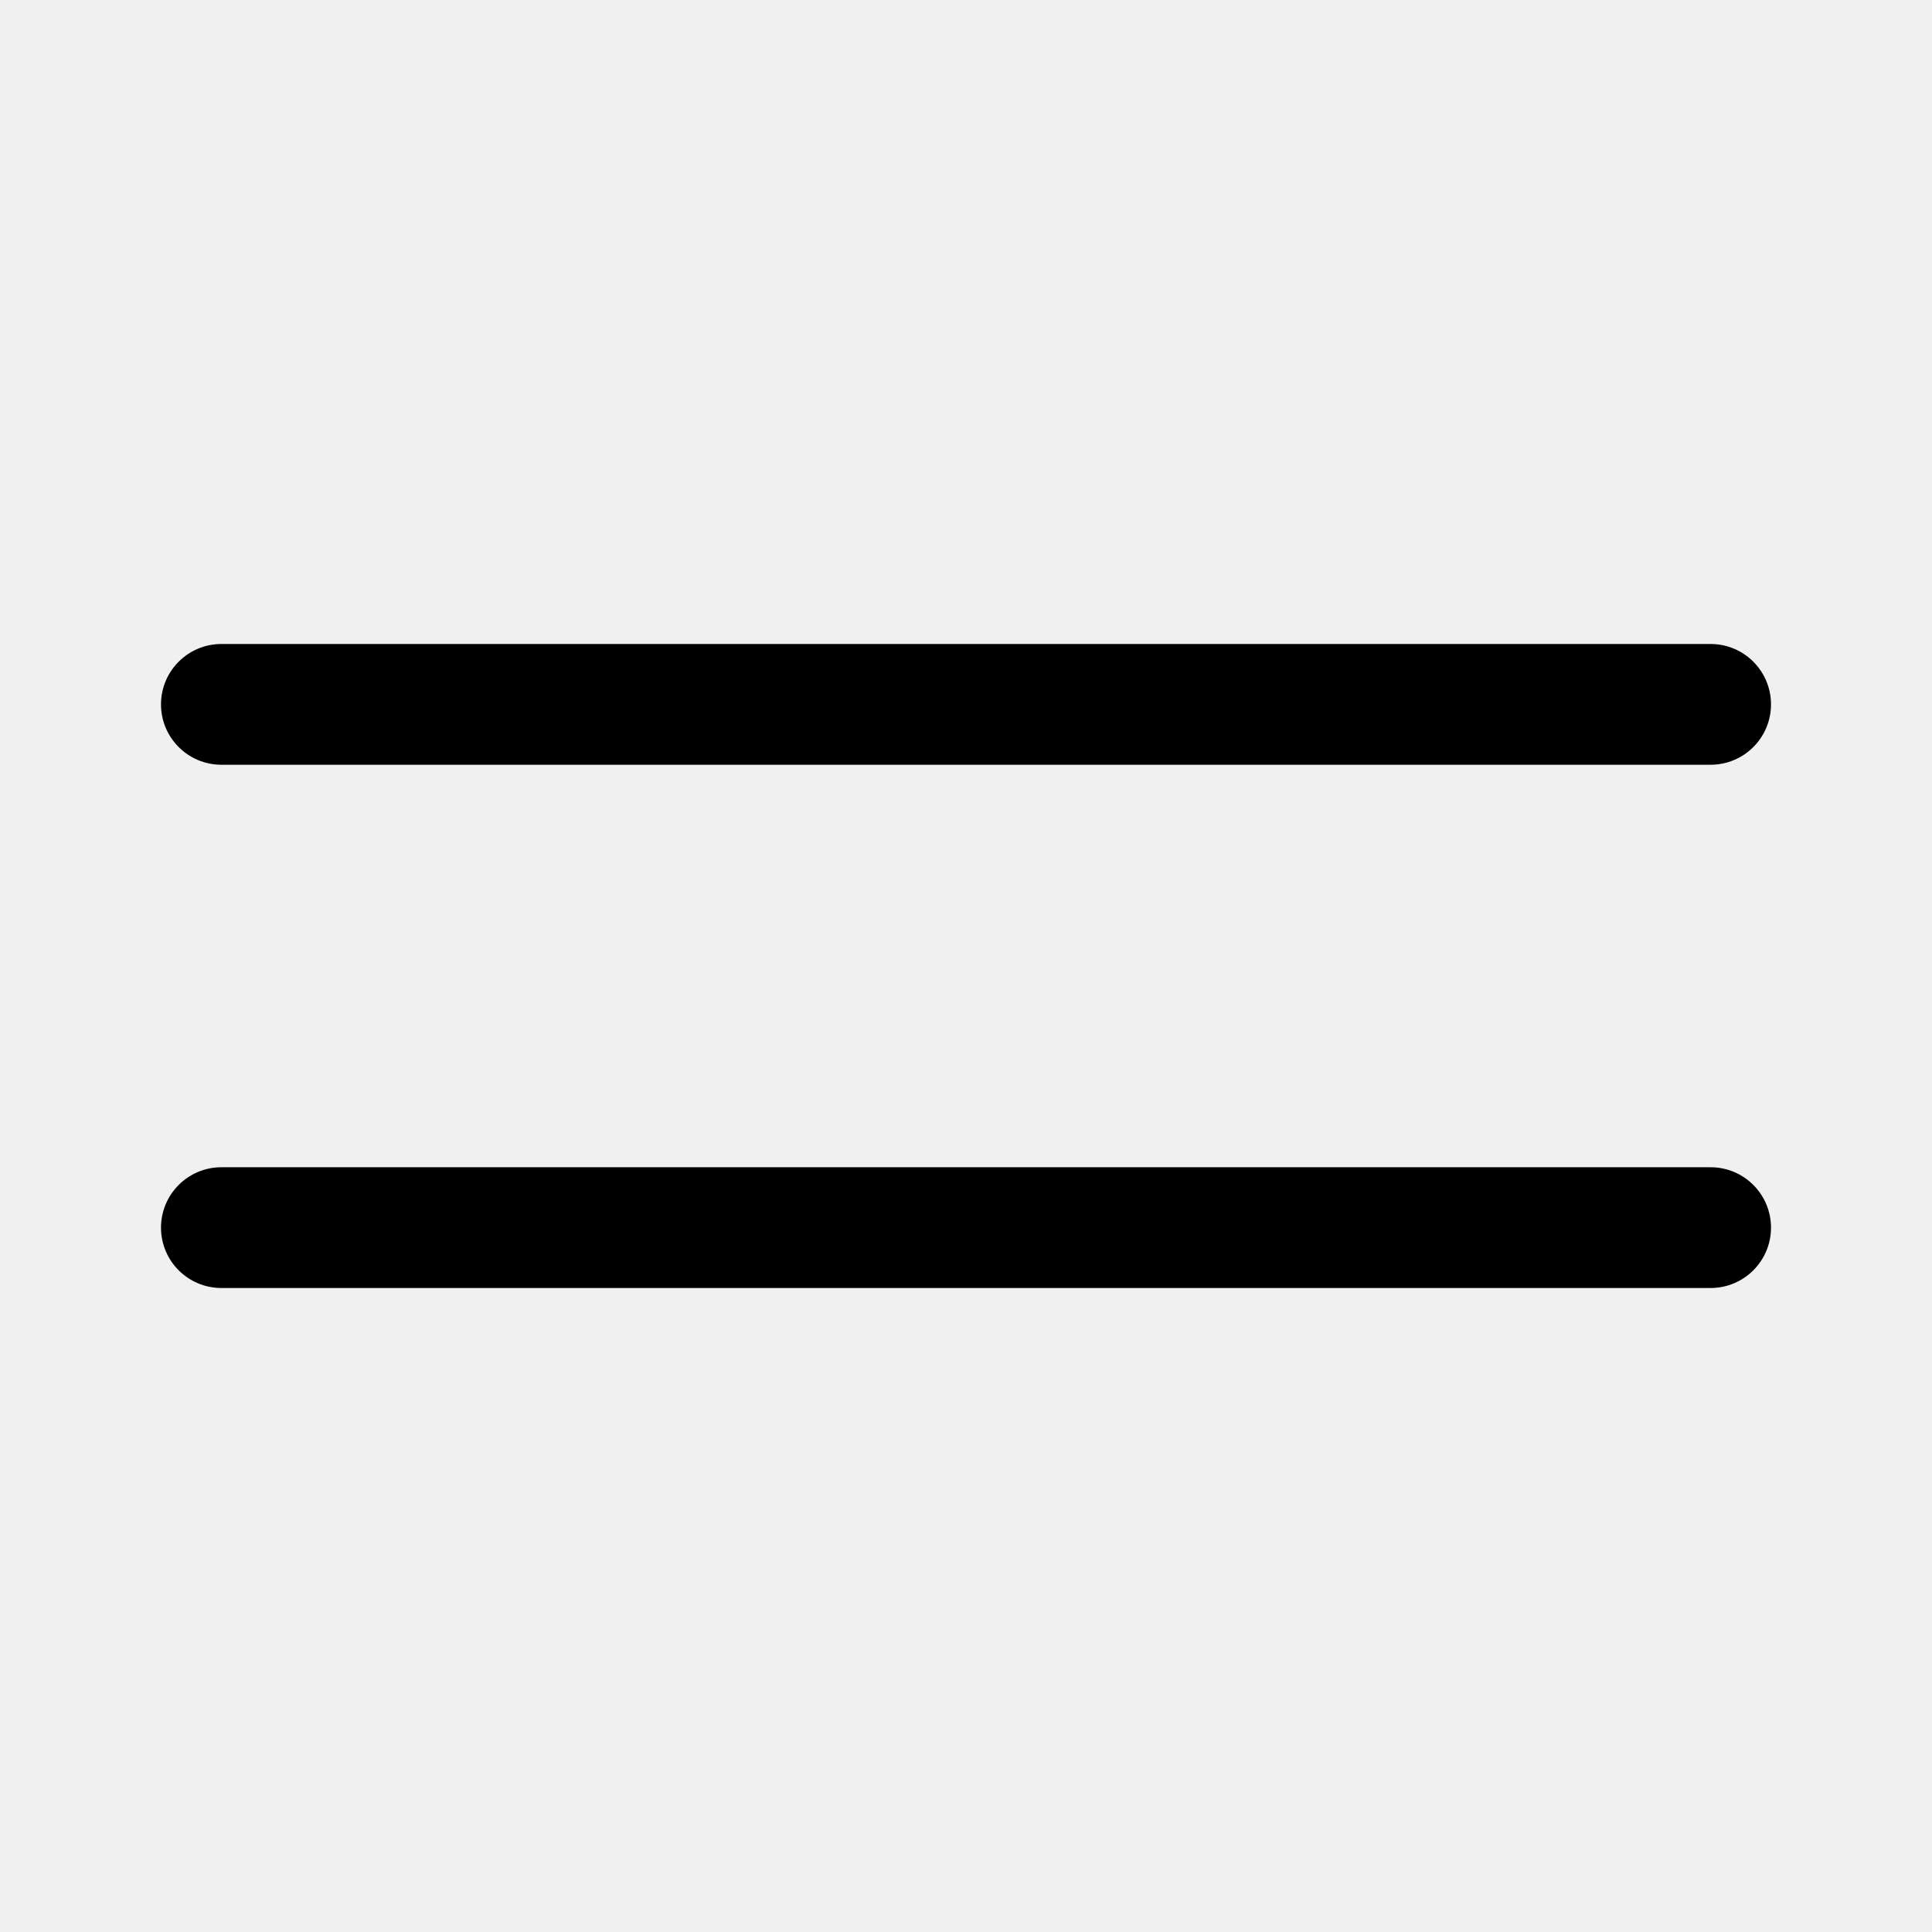
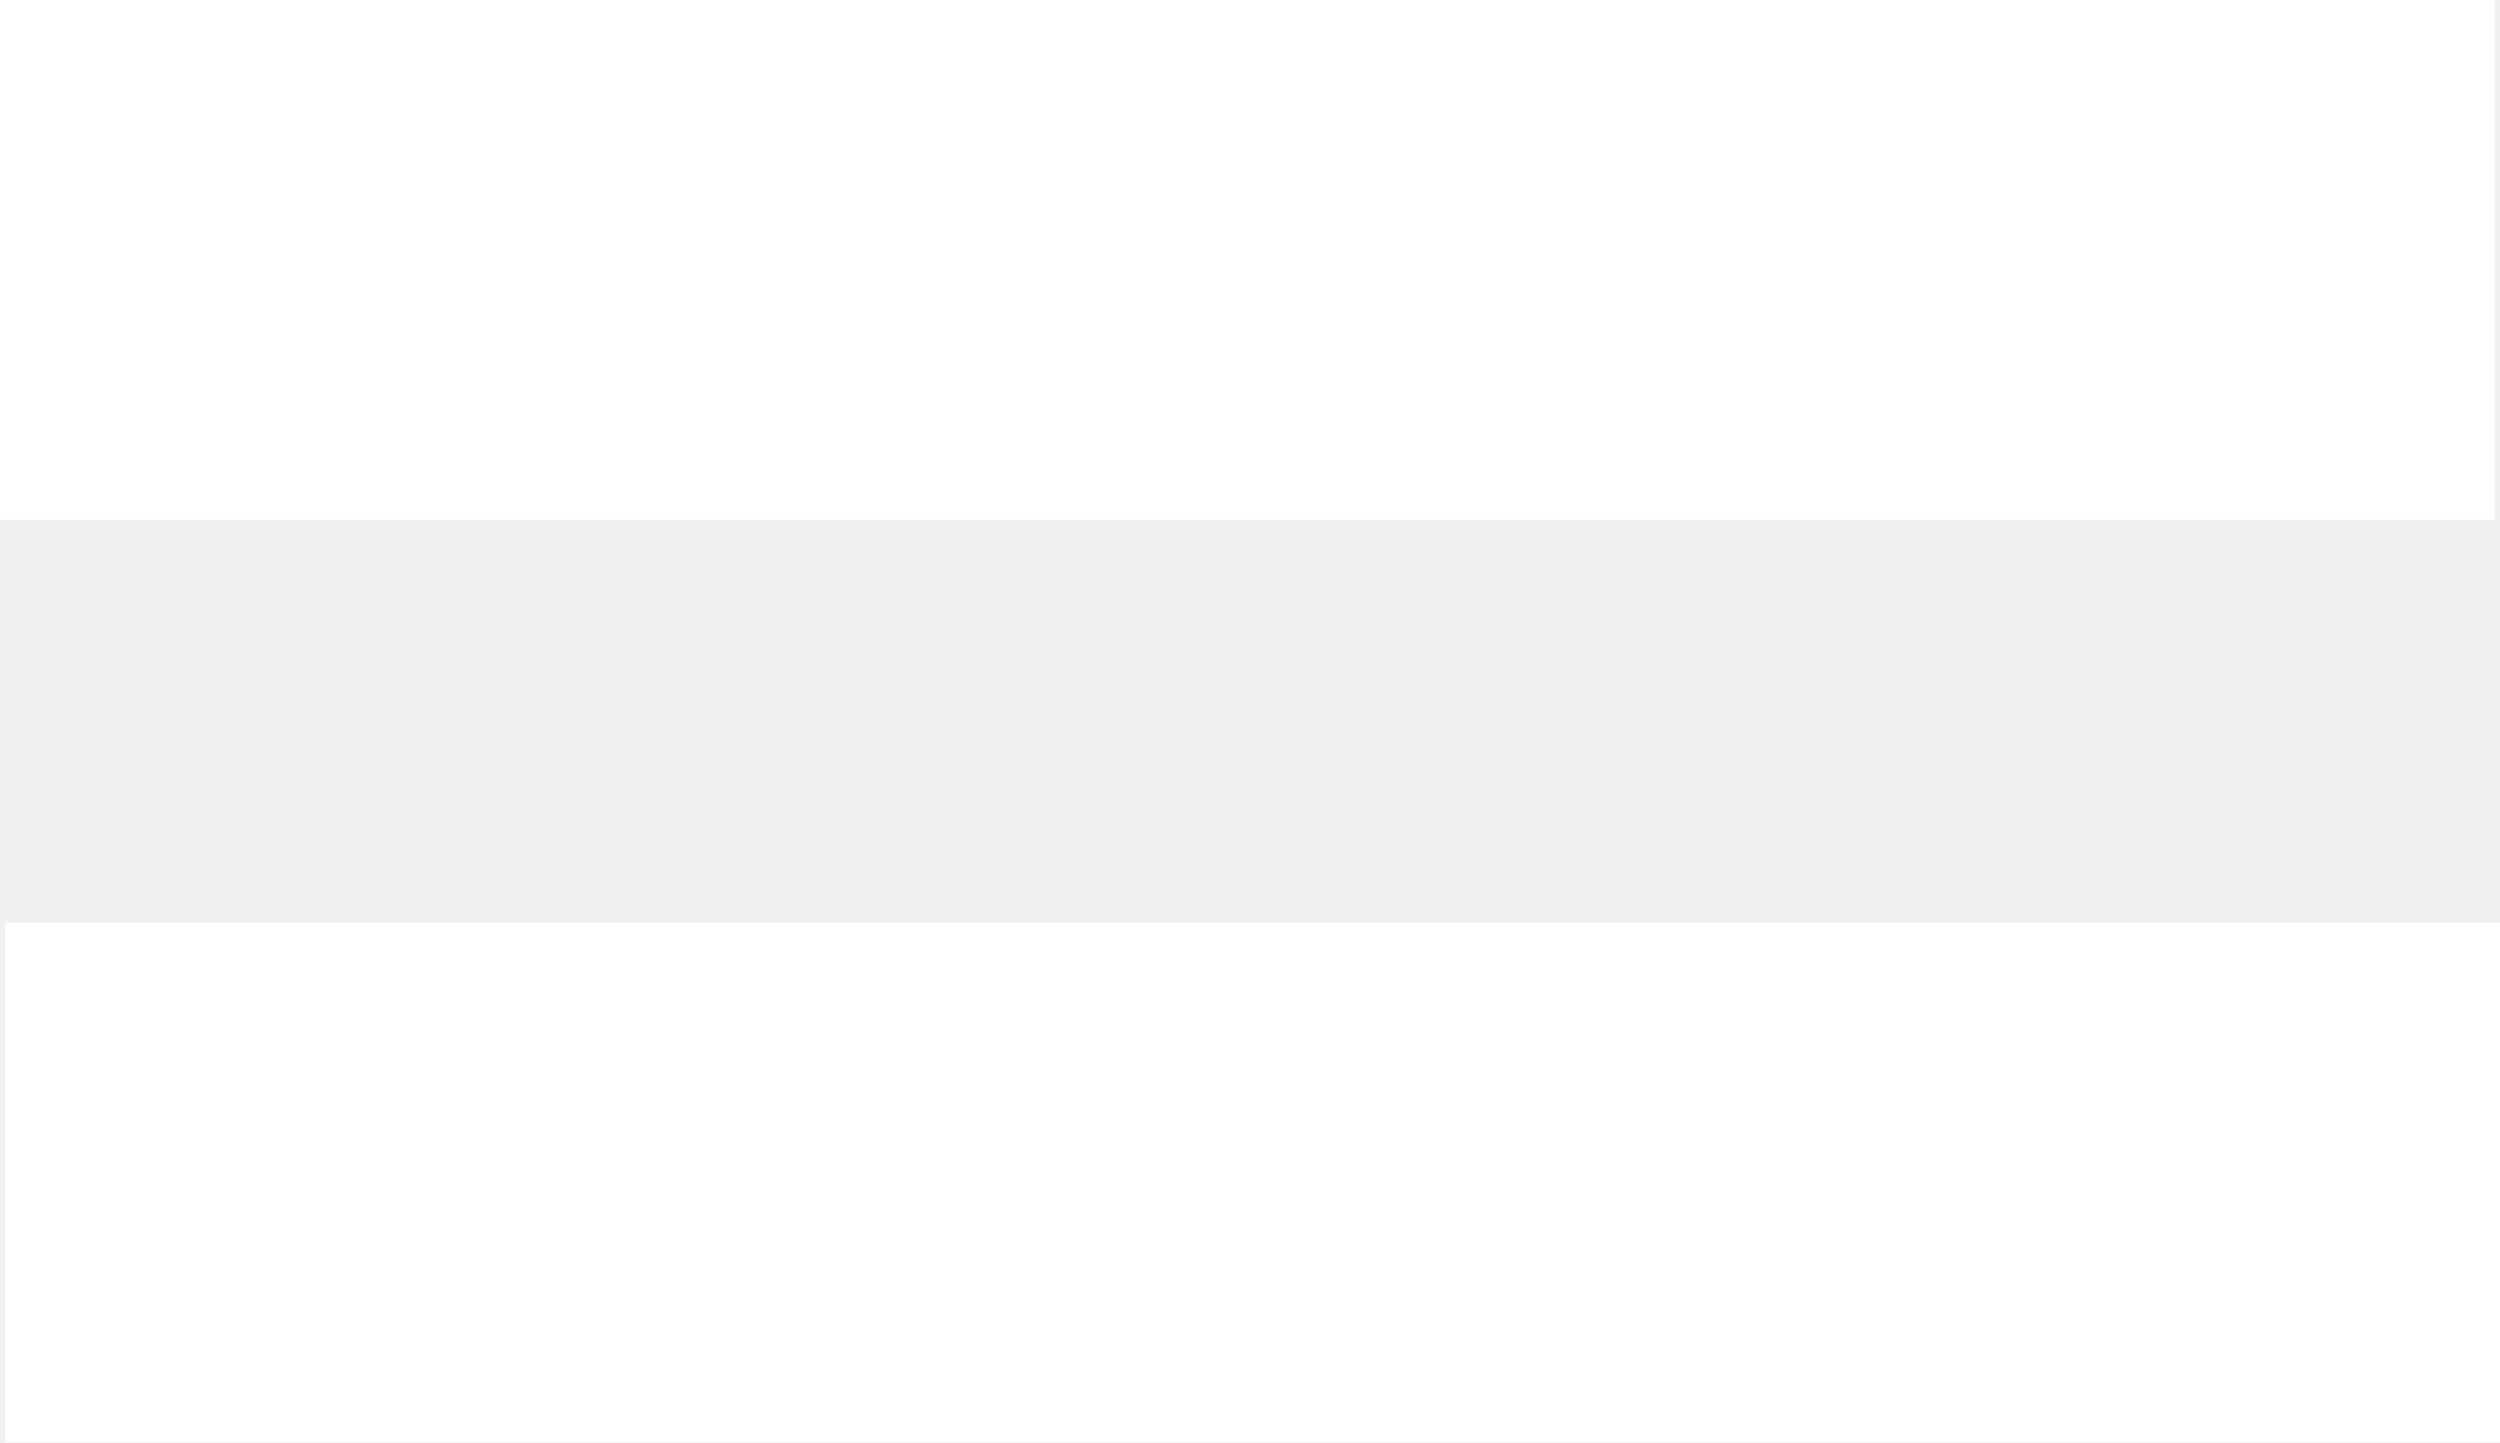
- <svg xmlns="http://www.w3.org/2000/svg" clip-rule="evenodd" fill-rule="evenodd" stroke-linejoin="round" stroke-miterlimit="2" viewBox="0 0 24 24">
-   <path d="m22 15.25c0-.414-.336-.75-.75-.75h-18.5c-.414 0-.75.336-.75.75s.336.75.75.75h18.5c.414 0 .75-.336.75-.75zm0-6.5c0-.414-.336-.75-.75-.75h-18.5c-.414 0-.75.336-.75.75s.336.75.75.75h18.5c.414 0 .75-.336.75-.75z" fill-rule="nonzero" />
+ <svg xmlns="http://www.w3.org/2000/svg" clip-rule="evenodd" fill-rule="evenodd" stroke-linejoin="round" stroke-miterlimit="2" viewBox="0 0 51.828 29.902" version="1.1" id="svg4" width="51.828" height="29.902">
+   <defs id="defs8" />
+   <path id="rect345-3" style="fill:#ffffff;stroke:#ffffff;stroke-width:0;fill-opacity:1" d="M 0.111,19.128 H 51.828 V 29.902 H 0.111 Z M 5e-7,5e-7 H 51.717 V 10.774 H 5e-7 Z" />
</svg>
